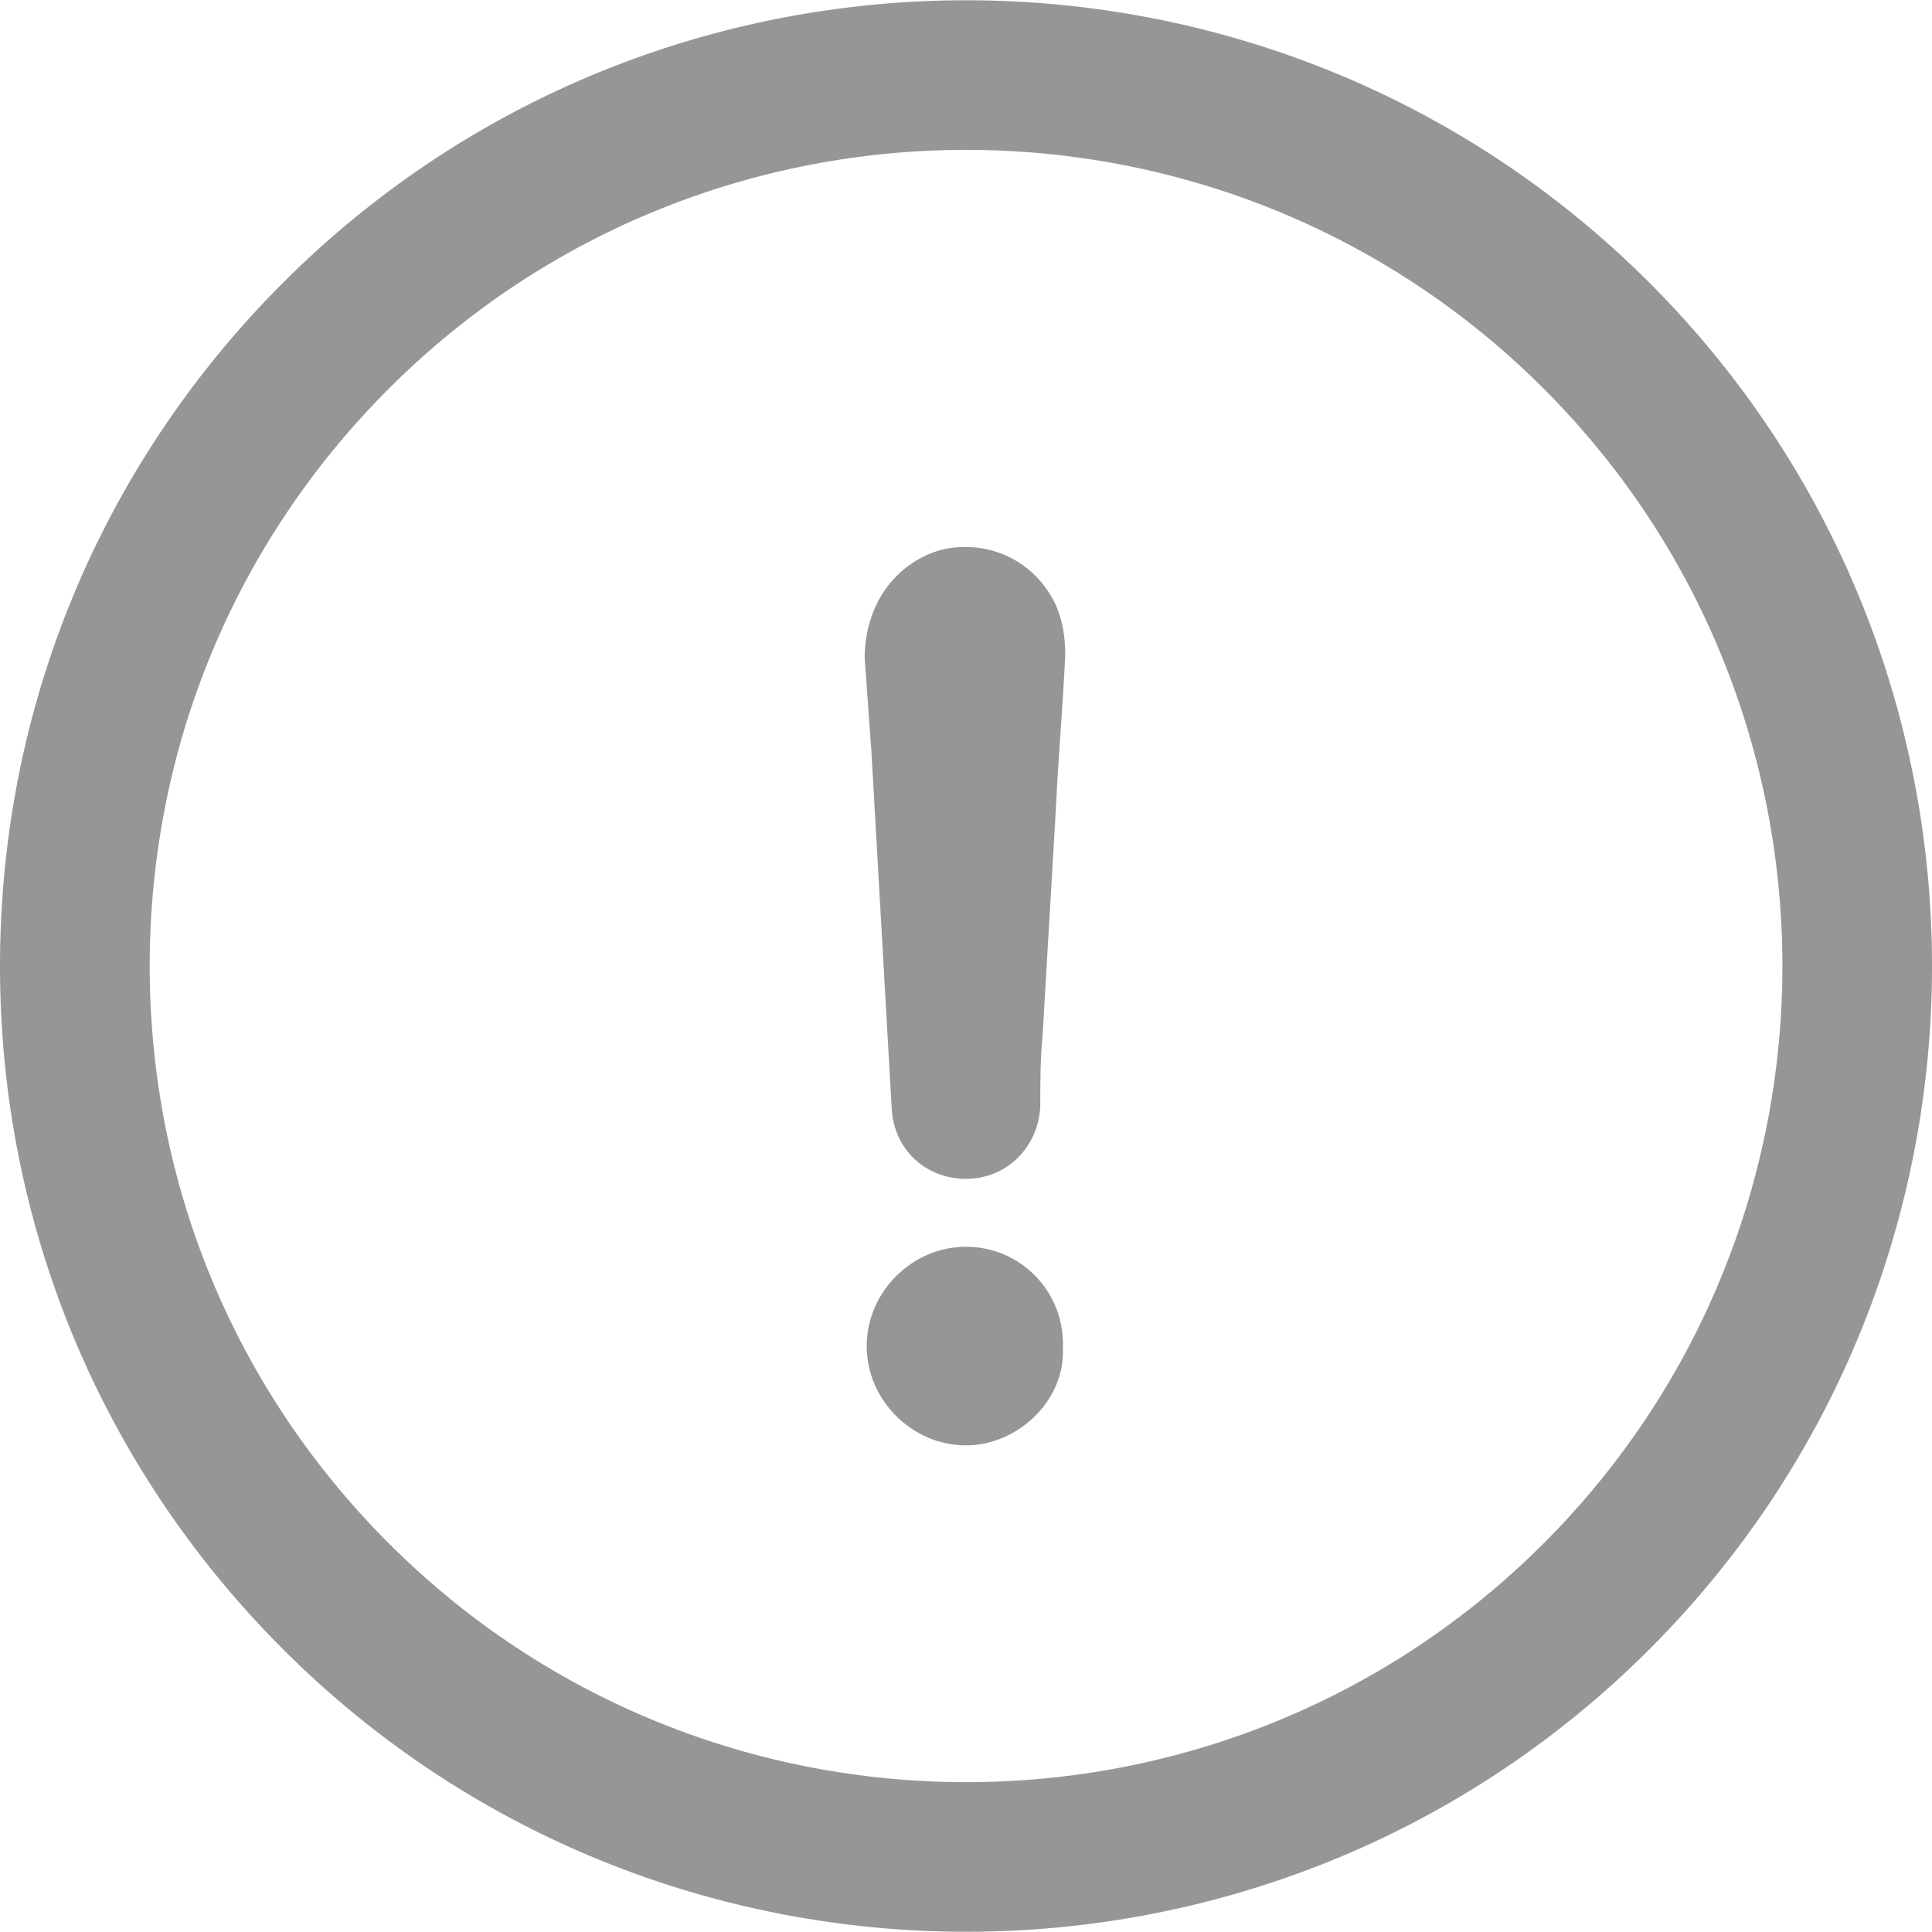
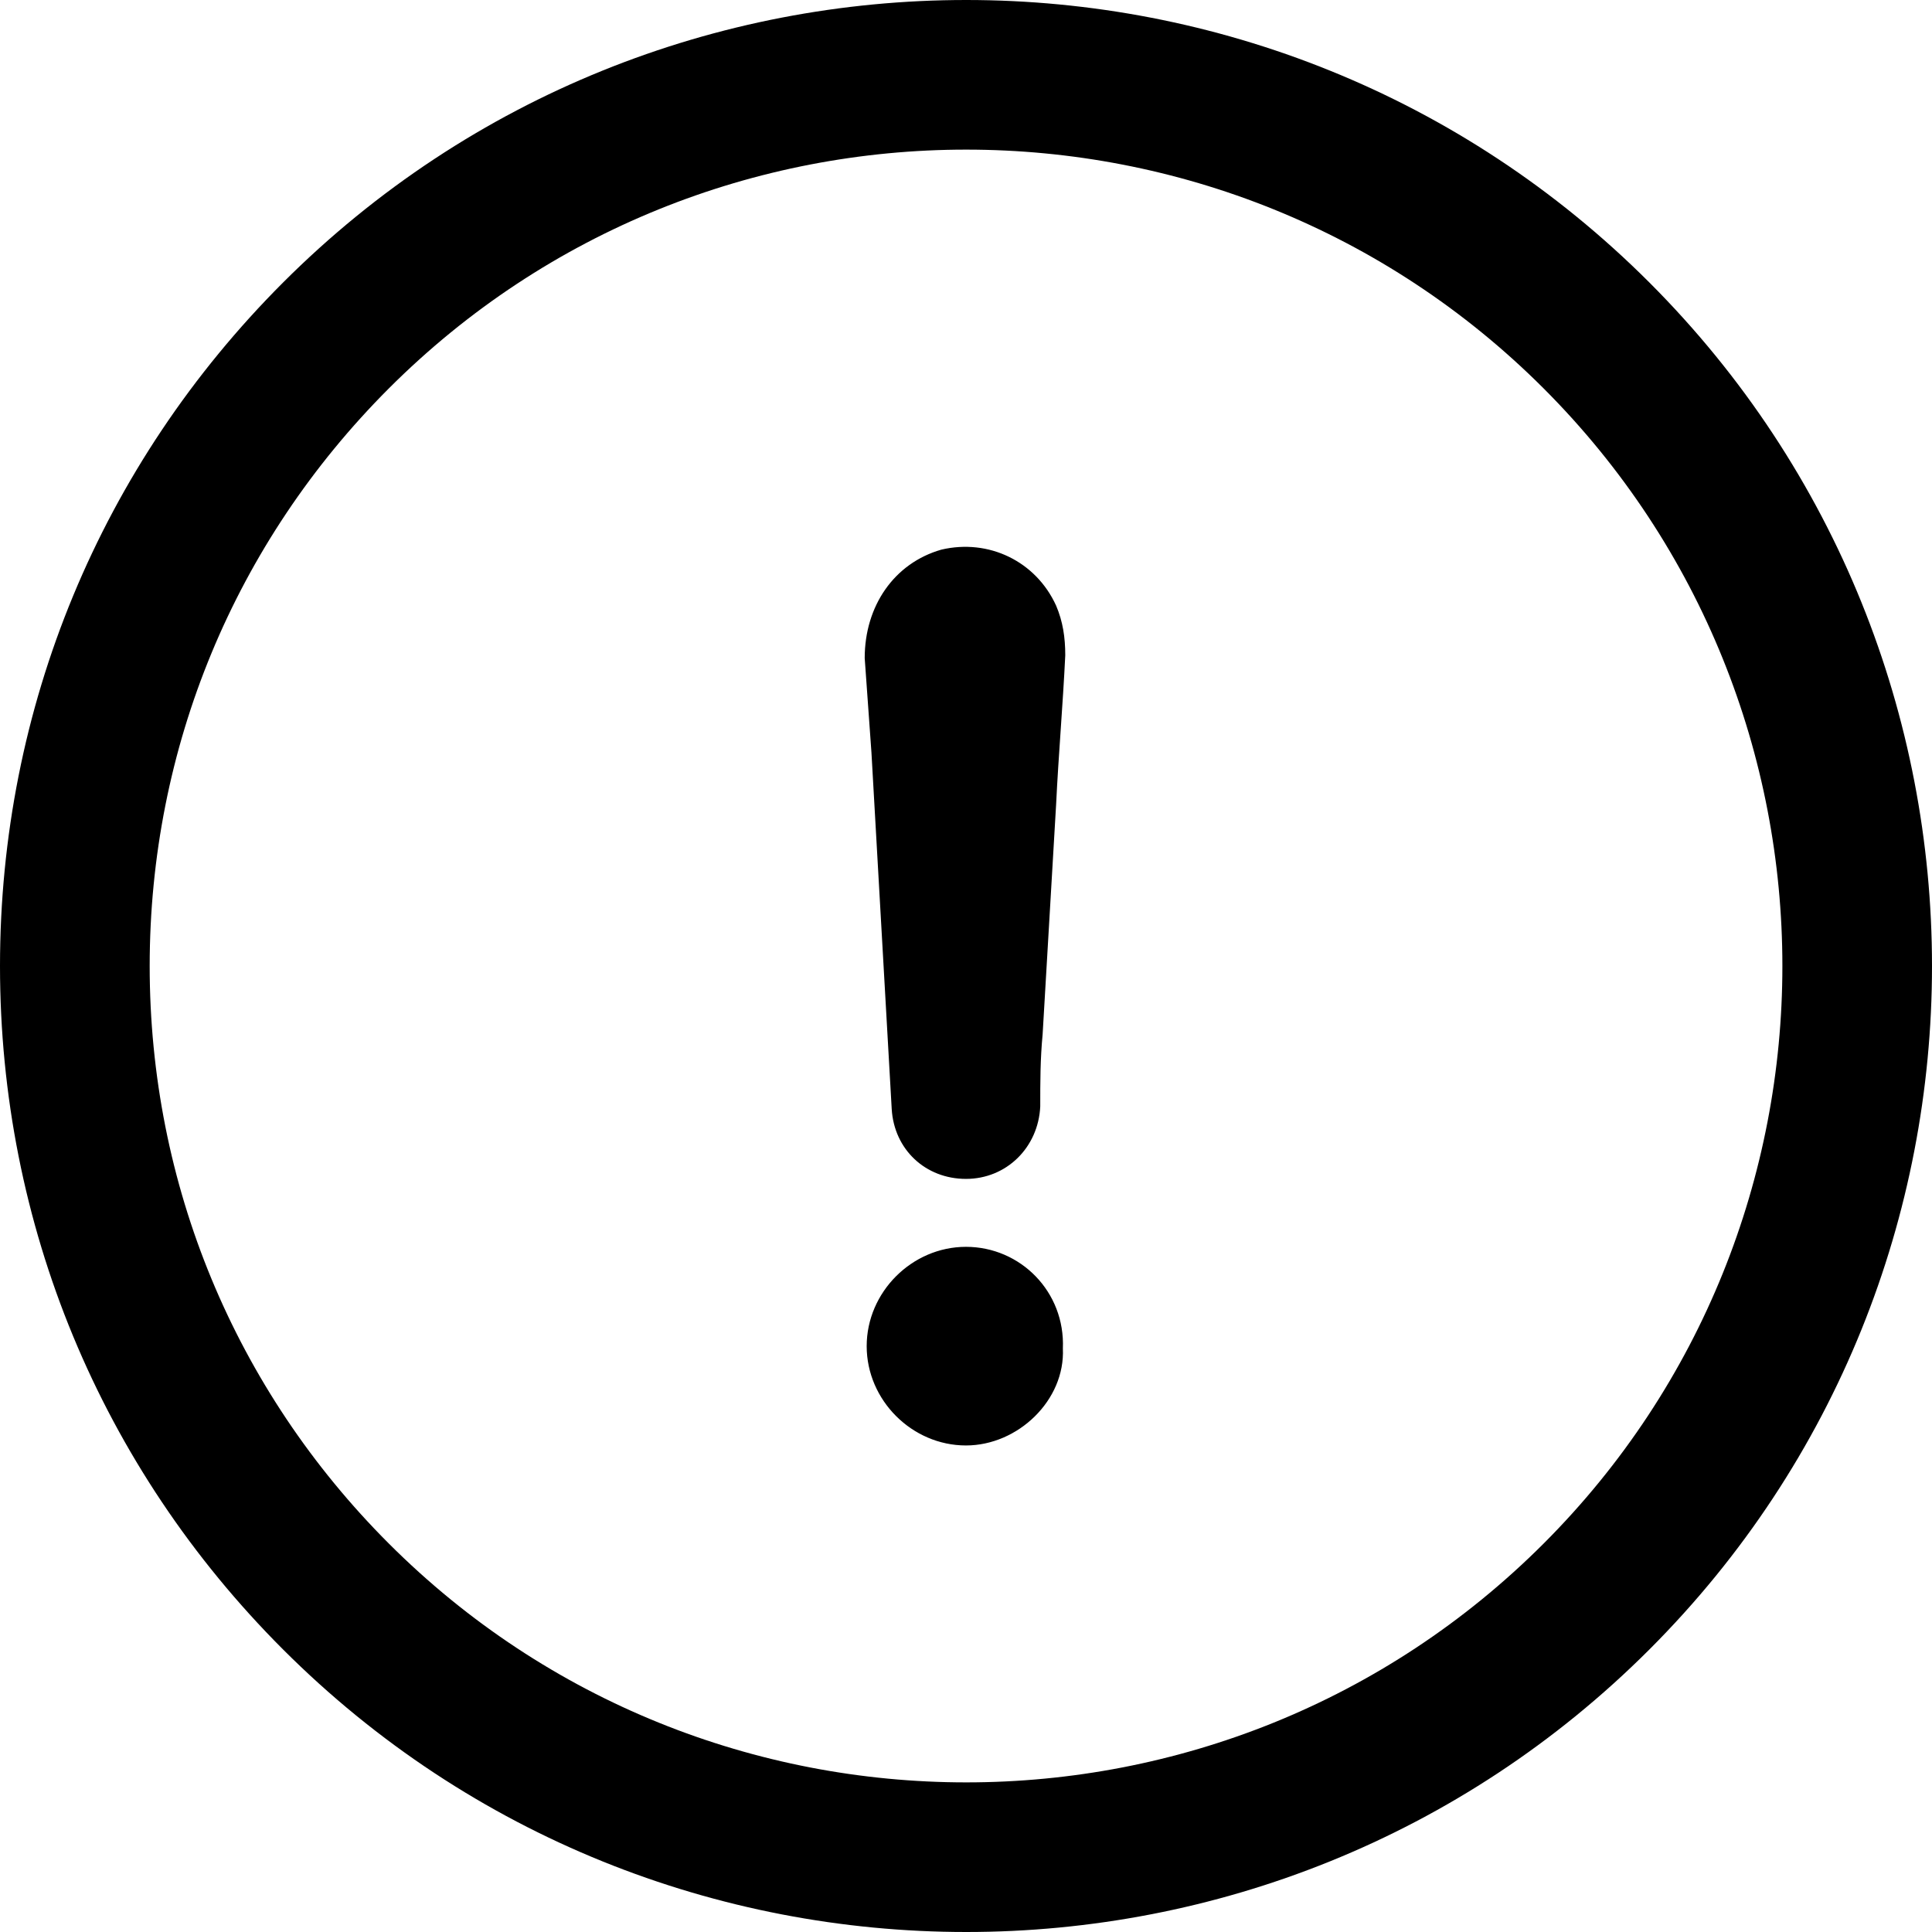
- <svg xmlns="http://www.w3.org/2000/svg" width="25" height="25" viewBox="0 0 25 25" fill="none">
-   <path d="M21.344 3.659C16.47 -1.215 8.536 -1.215 3.662 3.659C1.301 6.021 0 9.161 0 12.5C0 15.84 1.301 18.979 3.662 21.341C6.099 23.778 9.301 24.997 12.503 24.997C15.705 24.997 18.907 23.778 21.344 21.341C26.219 16.466 26.219 8.534 21.344 3.659ZM19.975 19.971C15.855 24.091 9.151 24.091 5.031 19.971C3.036 17.976 1.937 15.322 1.937 12.5C1.937 9.678 3.036 7.025 5.031 5.029C9.151 0.909 15.855 0.91 19.975 5.029C24.094 9.148 24.094 15.852 19.975 19.971Z" fill="#969696" />
-   <path d="M12.5 16.133C11.801 16.133 11.215 16.719 11.215 17.418C11.215 18.117 11.801 18.703 12.5 18.703C13.173 18.703 13.784 18.117 13.754 17.449C13.784 16.714 13.204 16.133 12.5 16.133Z" fill="#969696" />
-   <path d="M12.181 7.114C11.569 7.288 11.189 7.843 11.189 8.517C11.22 8.923 11.246 9.334 11.277 9.74C11.364 11.287 11.451 12.803 11.539 14.35C11.569 14.874 11.976 15.254 12.5 15.254C13.024 15.254 13.435 14.848 13.461 14.319C13.461 14 13.461 13.707 13.492 13.383C13.548 12.392 13.61 11.4 13.666 10.408C13.697 9.766 13.754 9.123 13.784 8.481C13.784 8.249 13.754 8.044 13.666 7.838C13.404 7.263 12.793 6.97 12.181 7.114Z" fill="#969696" />
+ <svg xmlns="http://www.w3.org/2000/svg" width="512" height="512" viewBox="0 0 512 512" fill="none">
+   <path fill-rule="evenodd" clip-rule="evenodd" d="M437.131 74.891C337.304 -24.963 174.821 -24.963 74.994 74.891C26.637 123.279 0 187.6 0 256.007C0 324.414 26.637 388.735 74.994 437.105C124.917 487.042 190.49 512 256.062 512C321.633 512 387.207 487.042 437.13 437.105C536.957 337.251 536.957 174.763 437.131 74.891ZM103.039 409.051C62.181 368.182 39.668 313.82 39.668 256.007C39.668 198.194 62.181 143.833 103.039 102.943C187.415 18.545 324.708 18.565 409.084 102.943C493.44 187.342 493.44 324.672 409.084 409.051C324.708 493.45 187.415 493.45 103.039 409.051ZM255.992 330.423C241.679 330.423 229.68 342.425 229.68 356.743C229.68 371.06 241.679 383.062 255.992 383.062C269.78 383.062 282.305 371.06 281.673 357.374C282.305 342.32 270.412 330.423 255.992 330.423ZM229.155 174.401C229.155 160.609 236.944 149.239 249.468 145.66C261.993 142.712 274.518 148.713 279.885 160.504C281.675 164.715 282.306 168.926 282.306 173.664C281.99 180.243 281.543 186.823 281.096 193.403C280.649 199.983 280.201 206.563 279.885 213.143C279.307 223.302 278.701 233.462 278.096 243.621C277.491 253.78 276.886 263.94 276.307 274.099C275.675 280.731 275.675 286.732 275.675 293.26C275.149 304.103 266.729 312.42 255.994 312.42C245.258 312.42 236.944 304.63 236.312 293.891C235.418 278.047 234.523 262.361 233.628 246.675C232.734 230.988 231.839 215.301 230.944 199.457C230.629 195.298 230.339 191.114 230.05 186.929C229.76 182.744 229.471 178.559 229.155 174.401Z" fill="black" />
</svg>
